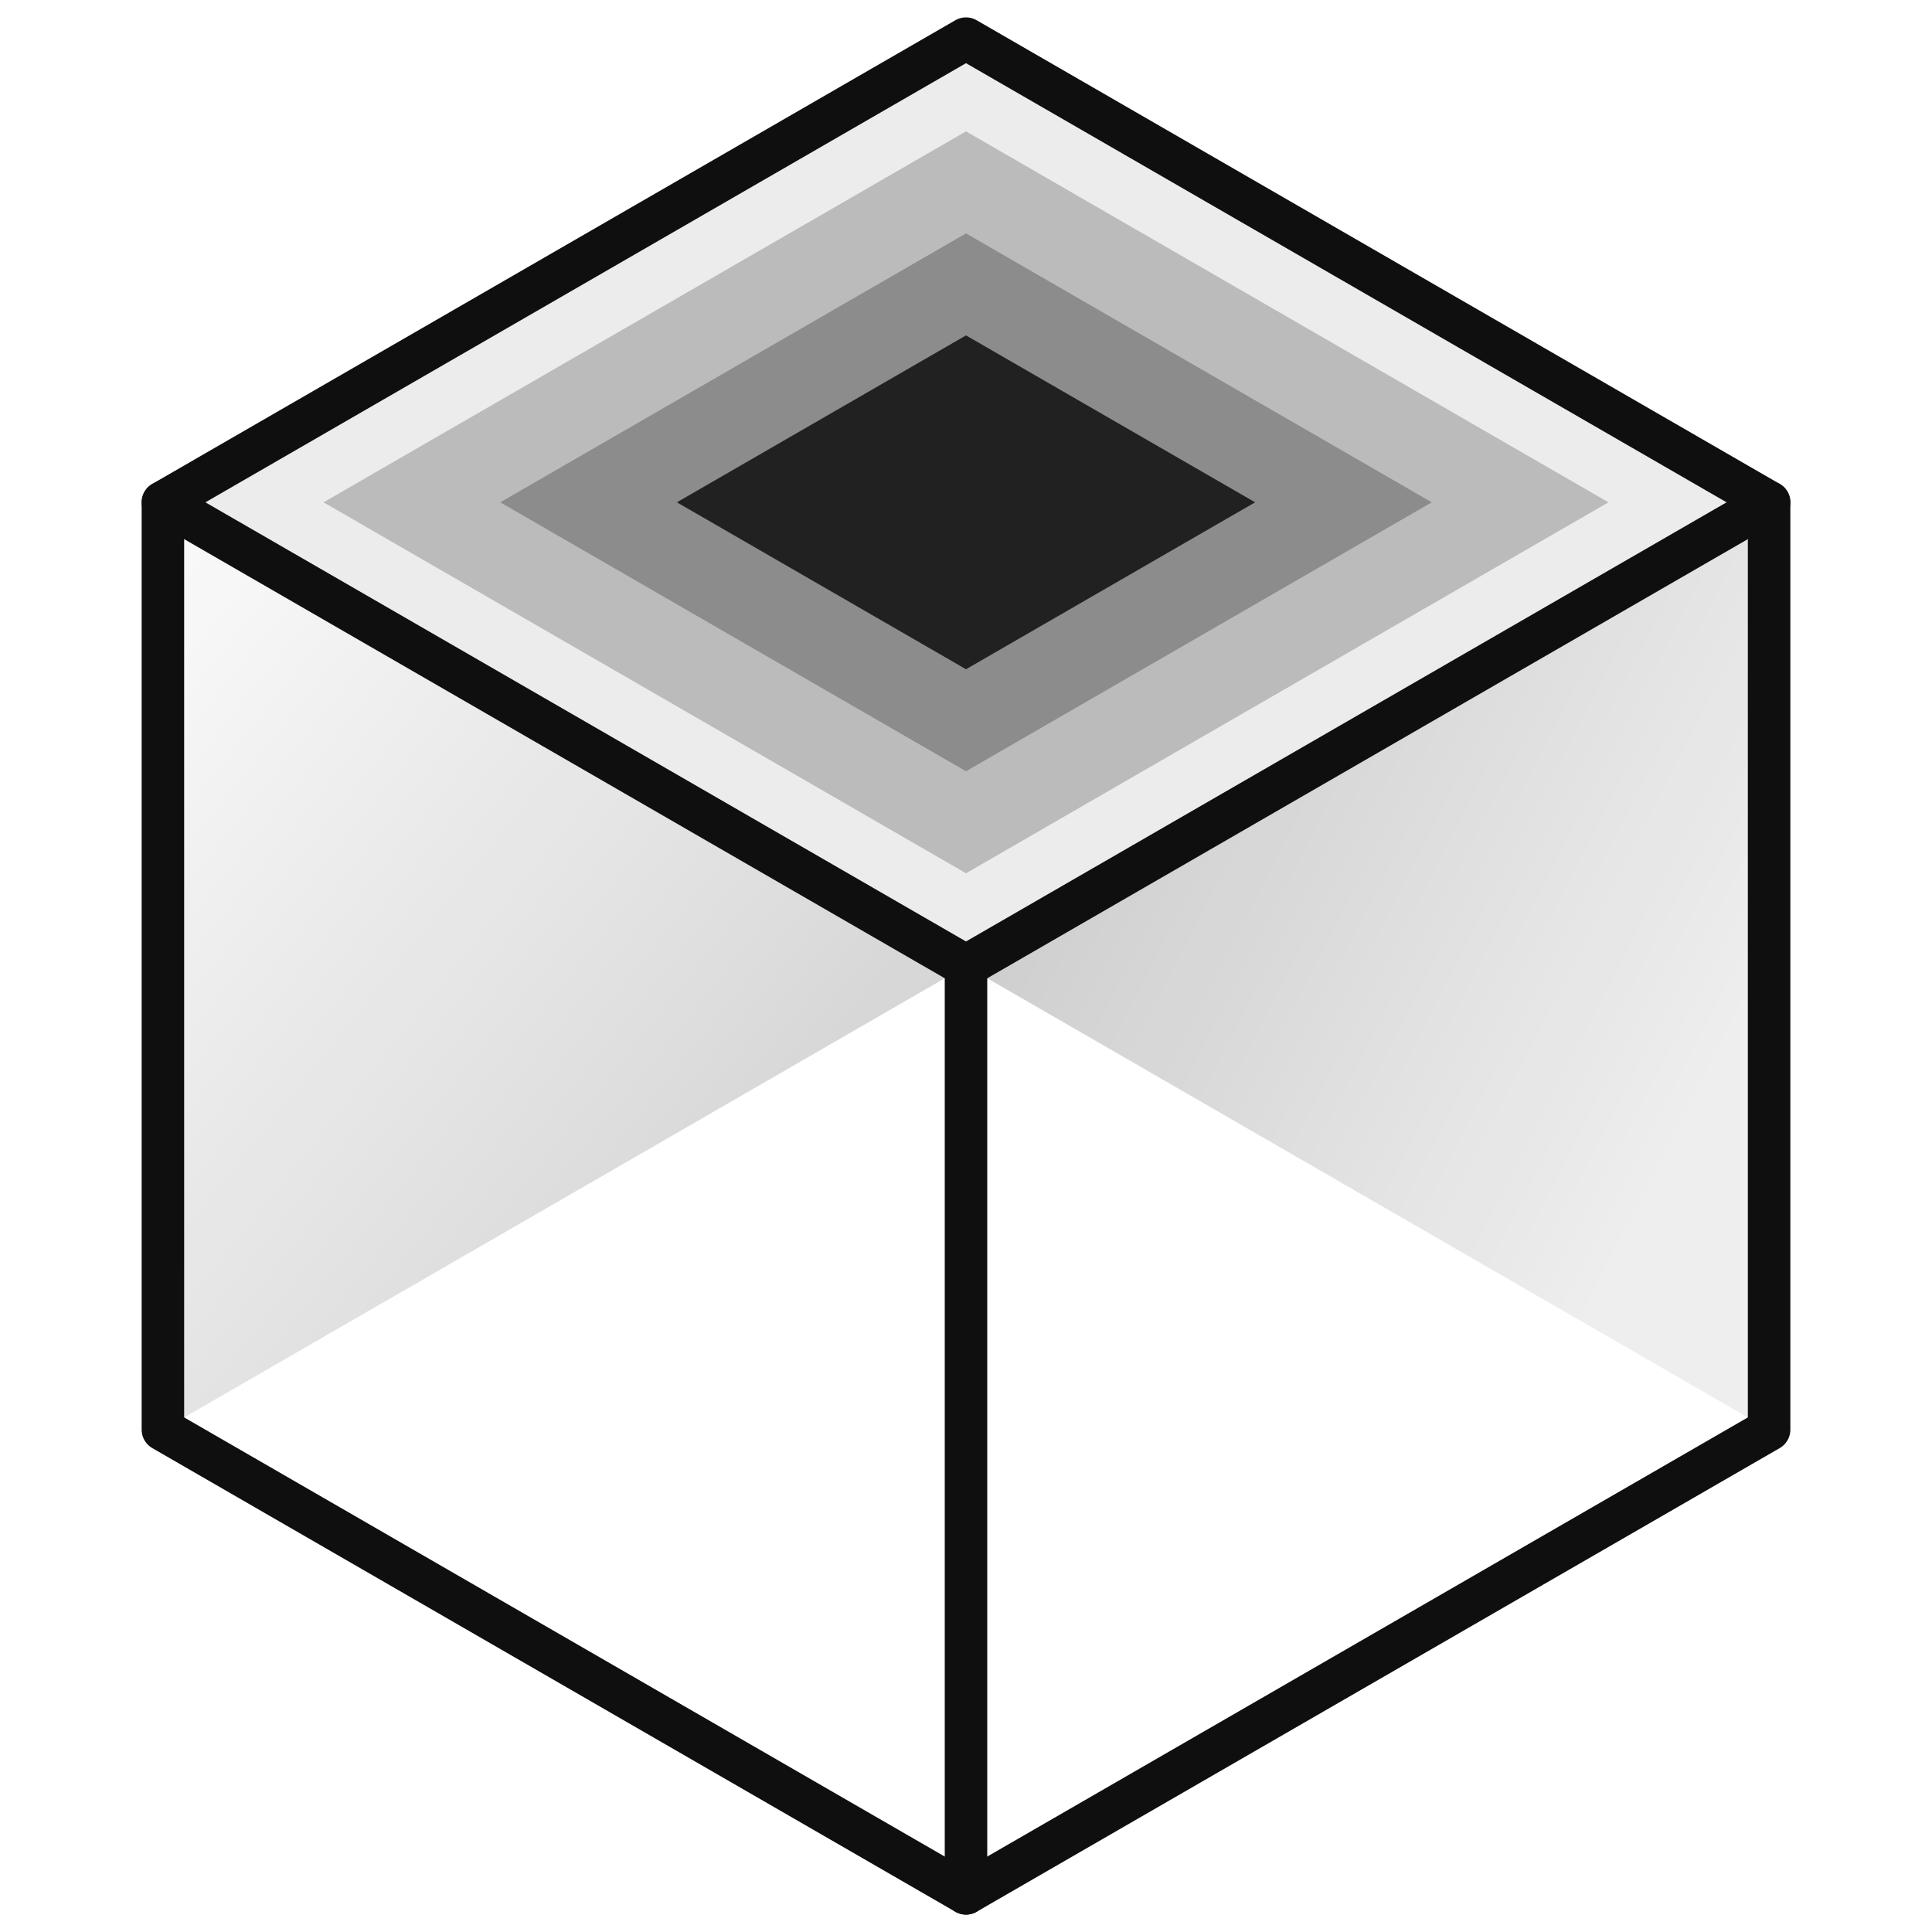
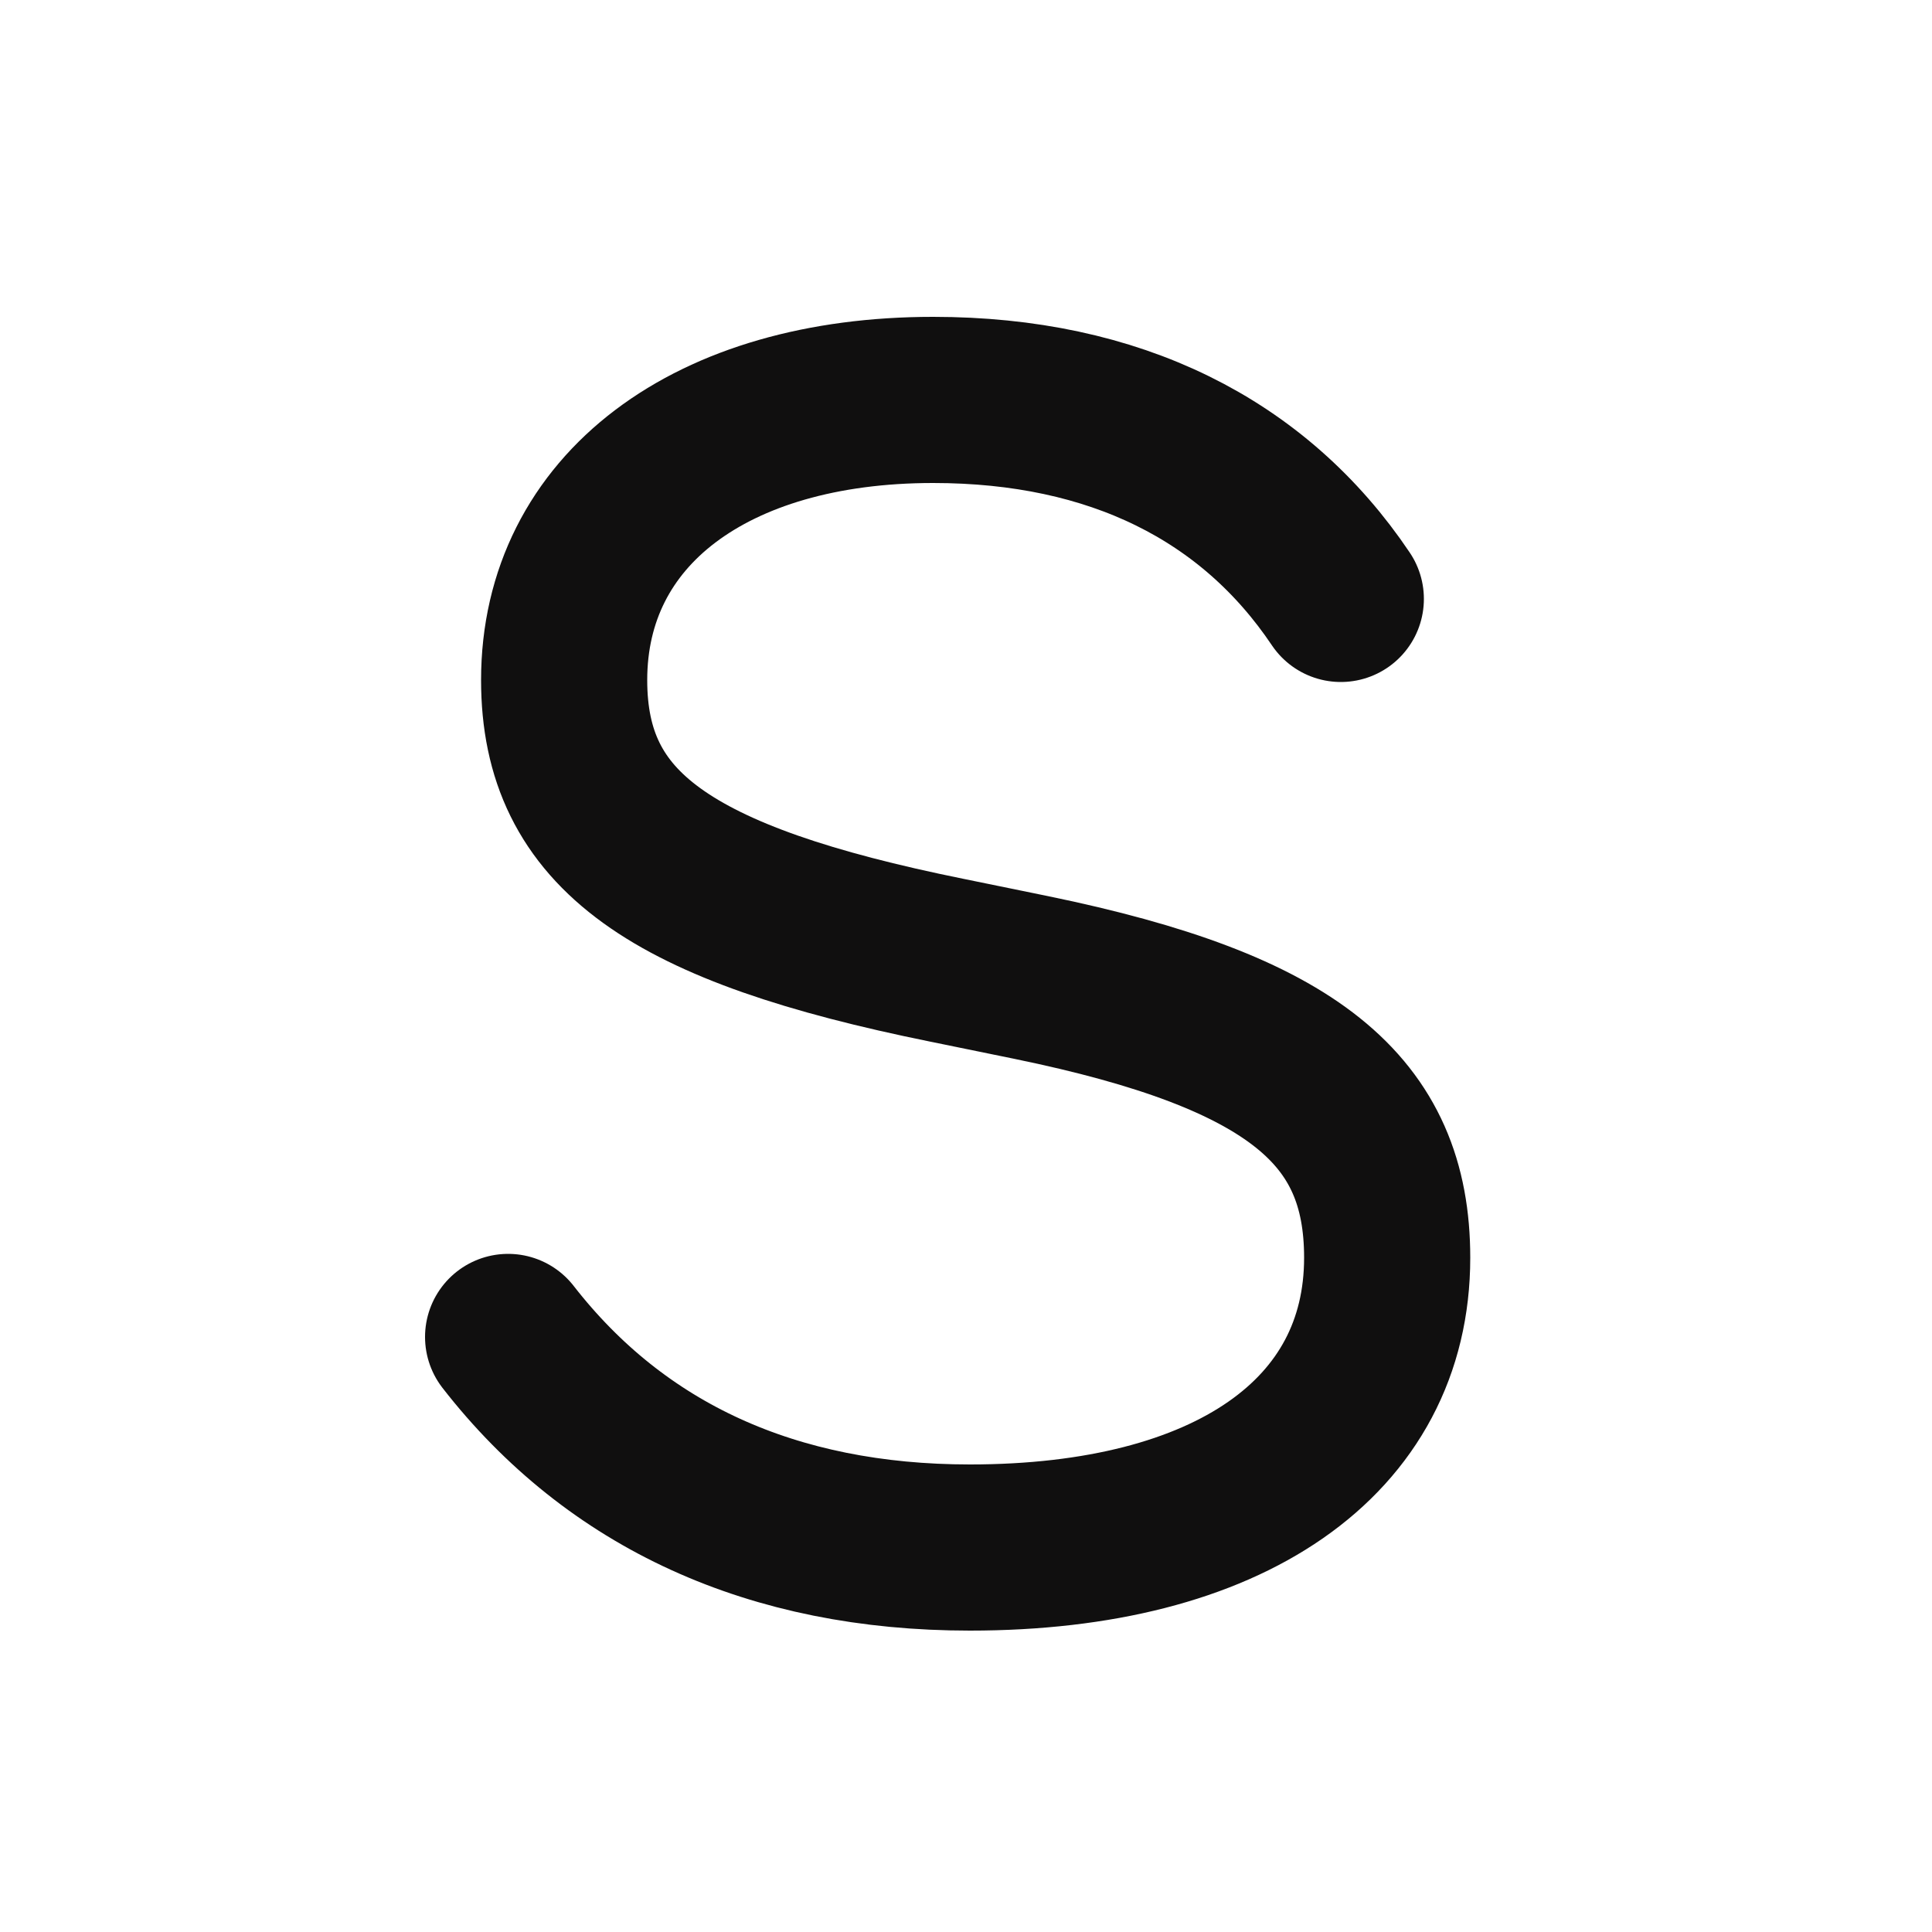
<svg xmlns="http://www.w3.org/2000/svg" width="100" height="100" viewBox="-50 -50 100 100">
-   <defs>
-     <linearGradient id="oc-logo-l" gradientUnits="userSpaceOnUse" x1="-42" y1="-20" x2="-2" y2="12">
-       <stop offset="0" stop-color="#100f0f" stop-opacity="0.025" />
-       <stop offset="0.72" stop-color="#100f0f" stop-opacity="0.143" />
-       <stop offset="1" stop-color="#100f0f" stop-opacity="0.198" />
-     </linearGradient>
-     <linearGradient id="oc-logo-r" gradientUnits="userSpaceOnUse" x1="40" y1="3" x2="3" y2="-16">
-       <stop offset="0" stop-color="#100f0f" stop-opacity="0.071" />
-       <stop offset="0.68" stop-color="#100f0f" stop-opacity="0.174" />
-       <stop offset="1" stop-color="#100f0f" stop-opacity="0.223" />
-     </linearGradient>
-   </defs>
-   <path d="M-41.568 -24 L-41.568 24 L0 0 Z" fill="url(#oc-logo-l)" />
-   <path d="M41.568 -24 L0 0 L41.568 24 Z" fill="url(#oc-logo-r)" />
-   <path d="M0 -48 L41.568 -24 L0 0 L-41.568 -24 Z" fill="#100f0f" fill-opacity="0.08" />
-   <path data-tier="0" d="M0 -43.2 L33.254 -24 L0 -4.8 L-33.254 -24 Z" fill="#100f0f" fill-opacity="0.22" />
-   <path data-tier="1" d="M0 -37.92 L24.109 -24 L0 -10.08 L-24.109 -24 Z" fill="#100f0f" fill-opacity="0.27" />
-   <path data-tier="2" d="M0 -32.64 L14.964 -24 L0 -15.36 L-14.964 -24 Z" fill="#100f0f" fill-opacity="0.85" />
-   <g fill="none" stroke="#100f0f" stroke-width="2.2" stroke-linejoin="round" stroke-linecap="round">
-     <path d="M0 -48 L-41.568 -24 L0 0 L41.568 -24 Z" />
-     <path d="M-41.568 -24 L-41.568 24 L0 48 L41.568 24 L41.568 -24" />
-     <path d="M0 0 L0 48" />
-   </g>
+   <path d="M706 322c-45-67-117-103-211-103-115 0-191 57-191 145 0 78 55 116 198 145l44 9c136 28 184 69 184 145 0 93-82 150-216 150-102 0-183-37-239-109" transform="scale(0.1) translate(-512 -512)" fill="none" stroke="#100f0f" stroke-width="86" stroke-linecap="round" stroke-linejoin="round" />
</svg>
